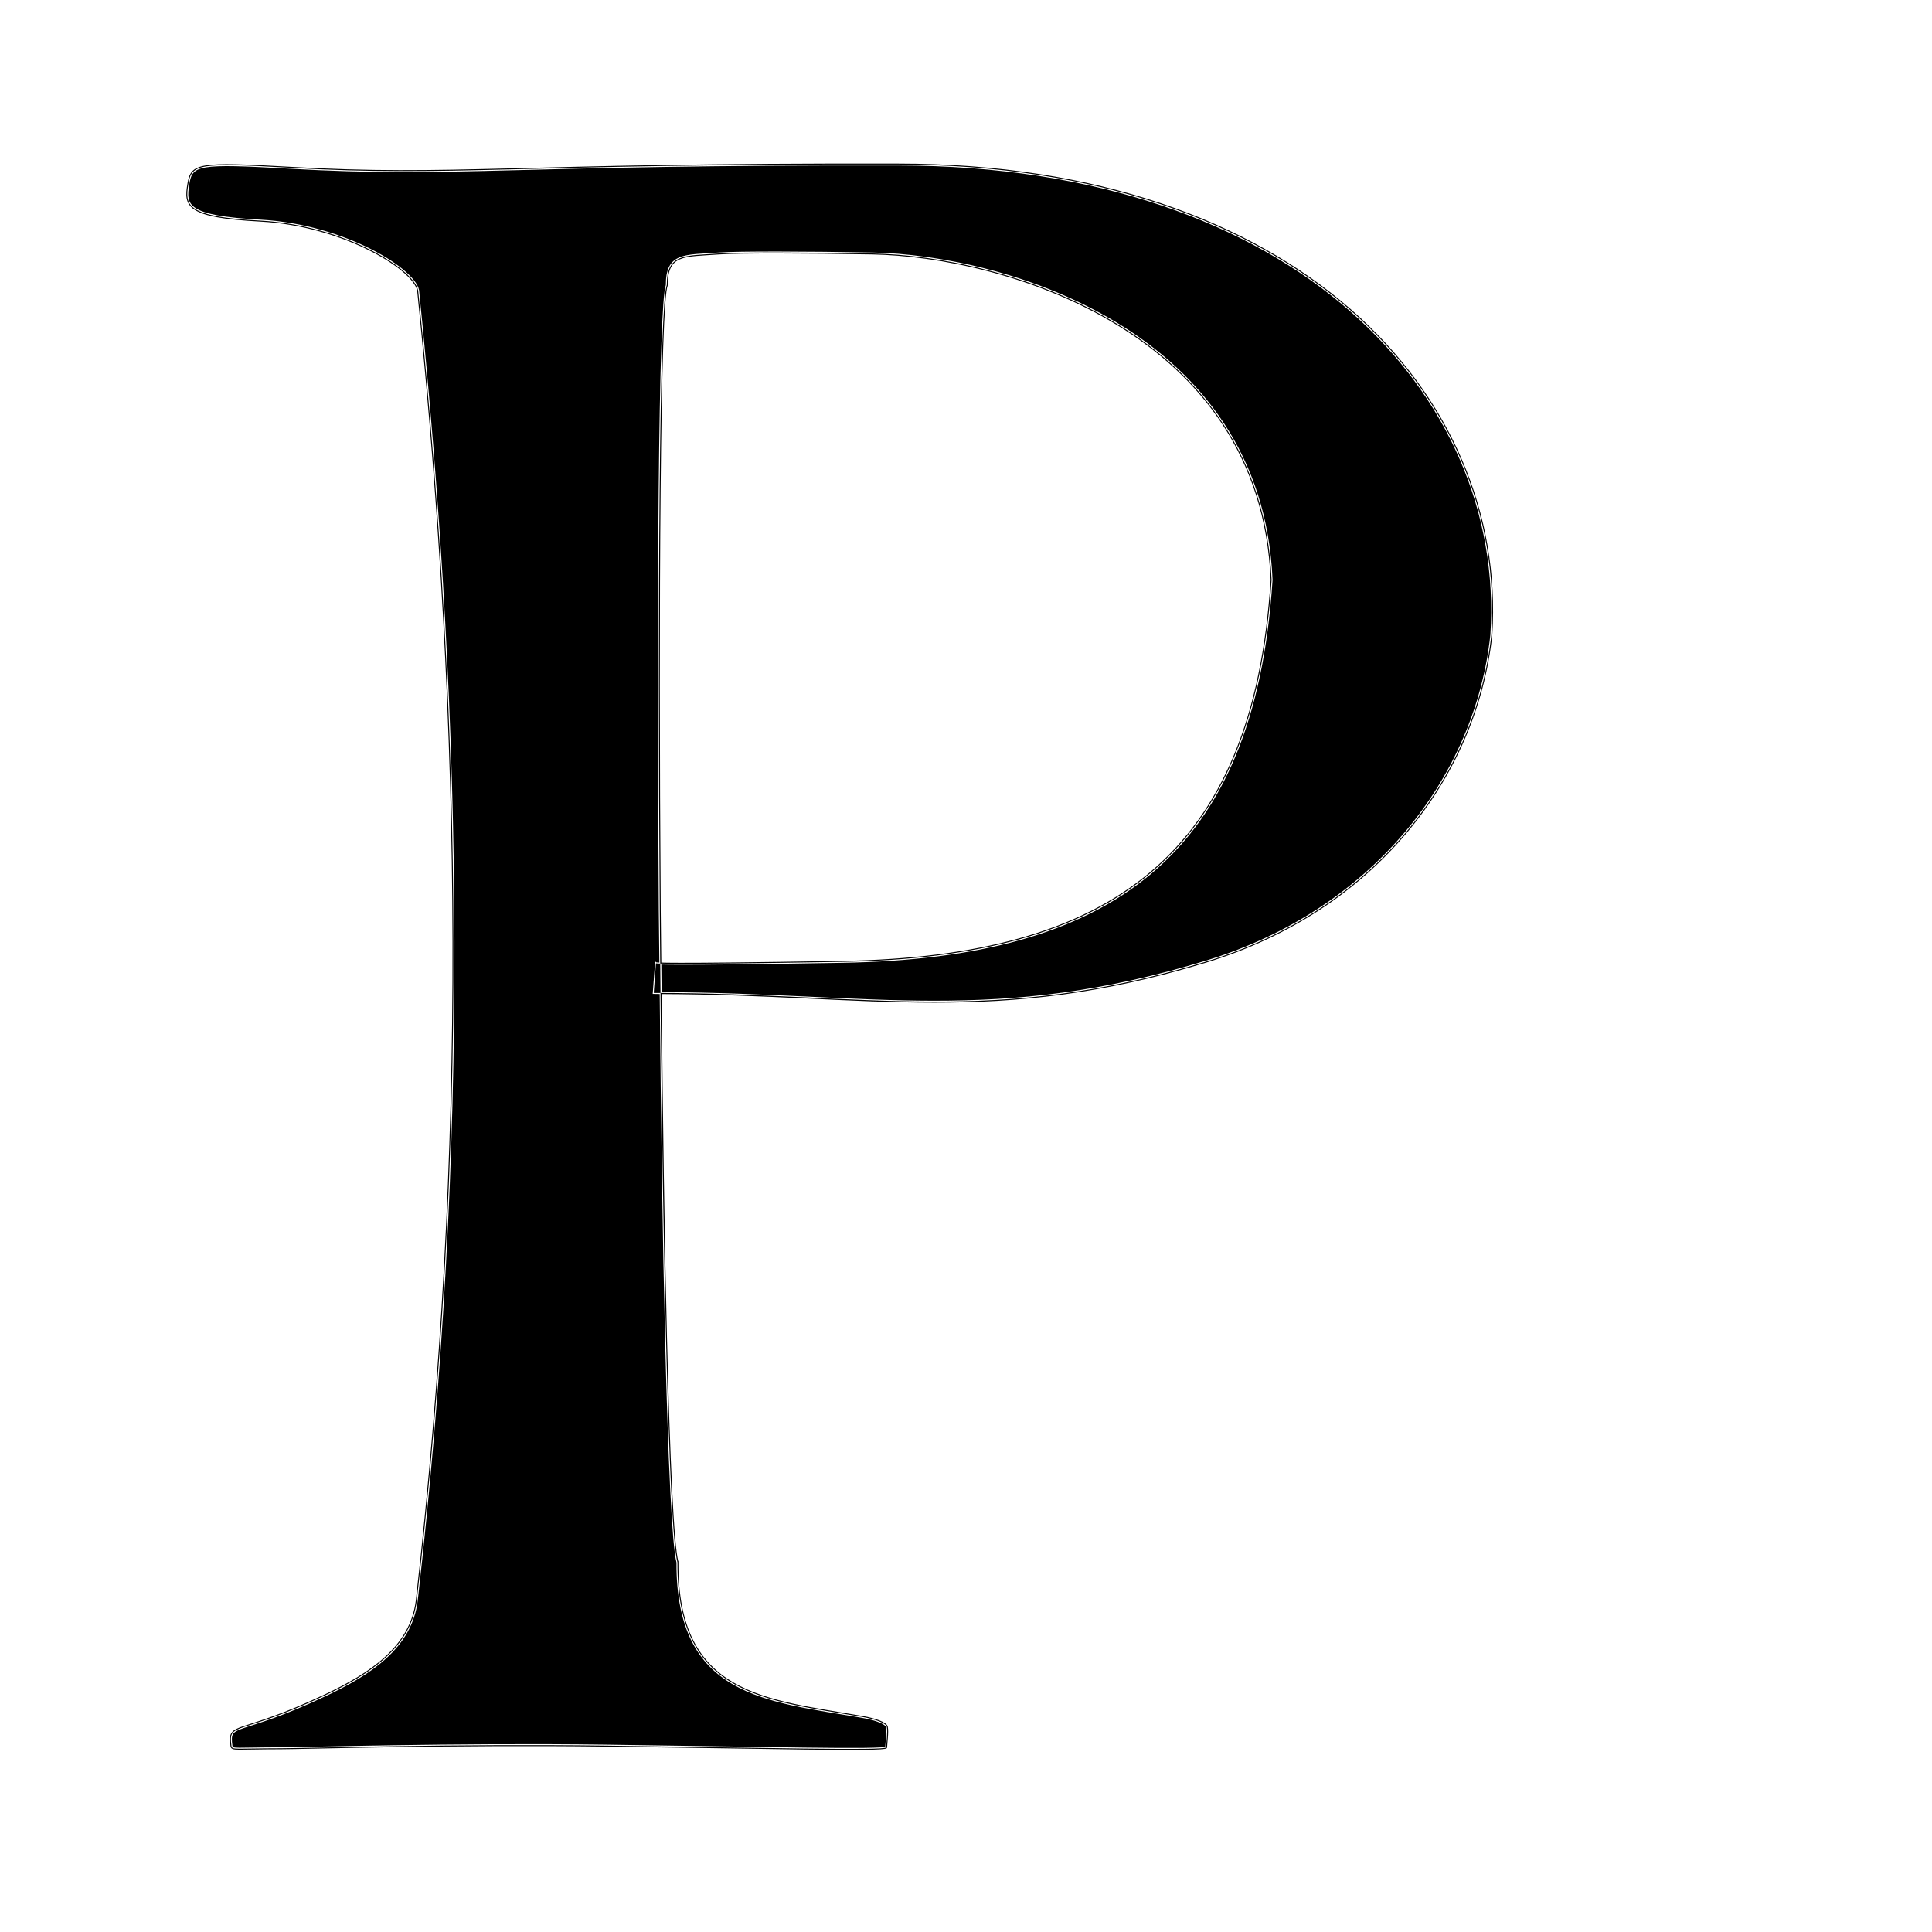
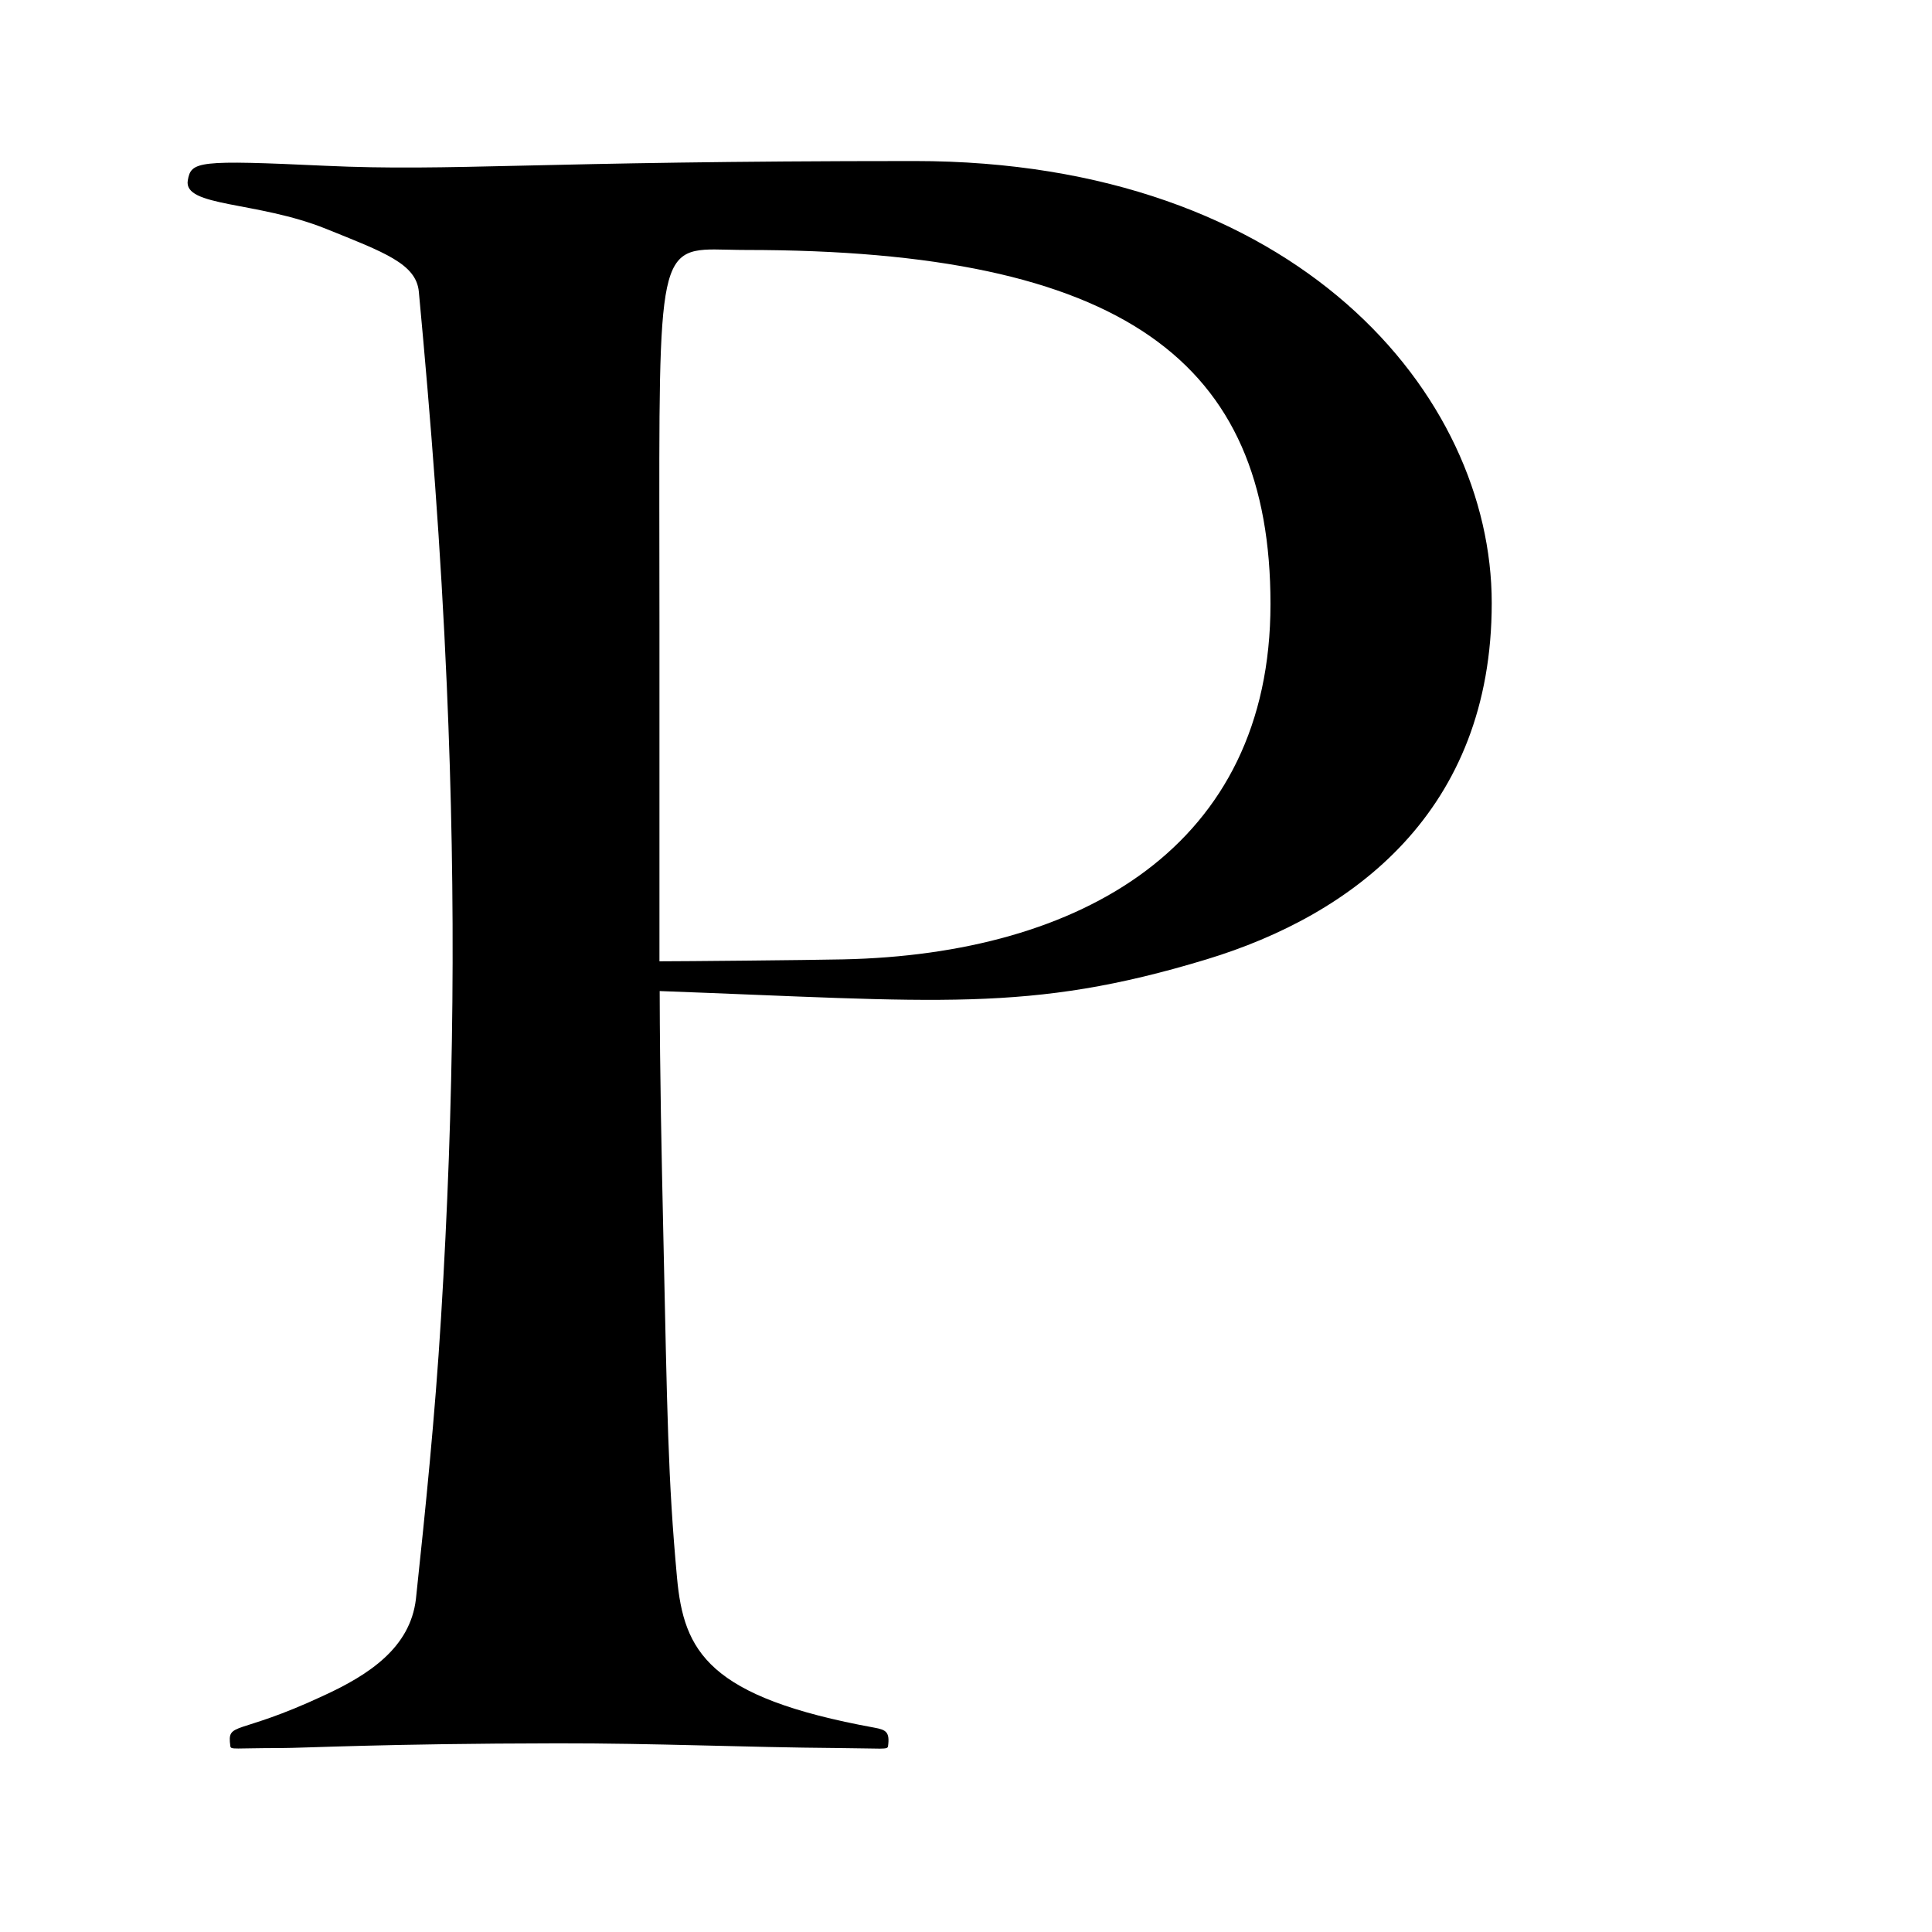
- <svg xmlns="http://www.w3.org/2000/svg" version="1.0" x="0px" y="0px" viewBox="0 0 1000 1000">
-   <path d="M 350.64 808.603 C 350.214 877.925 396.197 879.977 446.283 888.664 C 453.256 889.868 458.659 891.947 459.018 893.816 C 459.556 896.446 458.704 902.554 458.659 904.399 C 458.614 906.244 393.552 904.547 313.849 903.518 C 234.146 902.484 157.695 904.869 145.364 904.885 C 121.756 904.916 120.142 905.845 119.805 903.717 L 119.805 903.717 C 118.079 890.839 122.675 899.049 168.277 877.501 C 191.616 866.478 212.758 852.705 215.717 828.458 C 242.24 594.002 239.594 379.065 216.524 151.331 C 216.457 140.361 178.635 116.517 134.781 114.195 C 96.129 112.145 95.659 106.372 97.497 95.203 C 99.179 84.939 102.474 84.105 149.87 86.827 C 235.223 91.732 264.615 84.719 464.892 85.177 C 671.132 85.177 779.891 204.5 771.91 328.616 C 764.063 401.944 711.376 471.155 624.32 497.709 C 514.171 531.309 449.916 513.932 338.377 513.932 L 339.52 498.605 C 339.52 498.605 340.619 499.48 436.105 497.848 C 574.368 495.489 649.027 443.452 658.174 300.181 L 658.174 300.181 C 652.838 170.962 519.238 132.4 451.53 131.196 C 418.102 130.604 382.409 130.454 372.231 131.19 C 354.071 132.499 345.125 131.047 345.125 147.617 C 337.458 165.161 341.269 773.194 350.618 808.604 Z M 464.893 84.676 C 264.604 84.218 235.217 91.232 149.898 86.328 C 126.197 84.967 113.536 84.481 106.459 85.652 C 102.921 86.238 100.734 87.258 99.348 88.853 C 97.961 90.448 97.428 92.531 97.004 95.121 C 96.543 97.924 96.211 100.427 96.621 102.684 C 97.031 104.94 98.23 106.929 100.682 108.537 C 105.585 111.754 115.405 113.667 134.756 114.693 C 156.6 115.85 176.961 122.374 191.846 129.965 C 199.288 133.761 205.362 137.826 209.557 141.6 C 213.752 145.373 216.01 148.878 216.025 151.334 L 216.025 151.357 L 216.027 151.381 C 239.095 379.088 241.739 593.984 215.221 828.402 C 213.756 840.393 207.812 849.776 199.303 857.57 C 190.792 865.365 179.714 871.546 168.064 877.049 C 145.291 887.809 132.806 891.123 126.133 893.387 C 122.796 894.519 120.84 895.386 119.82 896.945 C 118.801 898.505 118.876 900.542 119.311 903.783 L 119.311 903.789 L 119.312 903.795 C 119.36 904.094 119.433 904.392 119.619 904.662 C 119.805 904.932 120.094 905.138 120.445 905.27 C 121.148 905.532 122.141 905.596 123.854 905.611 C 127.279 905.642 133.568 905.4 145.365 905.385 C 157.758 905.369 234.155 902.984 313.844 904.018 C 353.693 904.532 389.882 905.213 416.119 905.535 C 429.238 905.696 439.868 905.768 447.229 905.684 C 450.909 905.641 453.769 905.561 455.727 905.432 C 456.705 905.367 457.454 905.292 457.988 905.197 C 458.255 905.15 458.466 905.1 458.652 905.025 C 458.745 904.988 458.834 904.947 458.932 904.865 C 459.029 904.783 459.155 904.623 459.16 904.41 C 459.181 903.551 459.404 901.536 459.557 899.438 C 459.709 897.34 459.802 895.161 459.508 893.721 C 459.377 893.043 458.865 892.499 458.148 891.986 C 457.431 891.473 456.474 890.989 455.316 890.527 C 453.001 889.604 449.882 888.778 446.369 888.172 C 421.307 883.825 397.338 881.124 379.771 870.939 C 362.205 860.755 350.928 843.156 351.141 808.605 L 351.145 808.086 L 351.051 808.09 C 350.505 805.889 349.952 801.699 349.43 795.496 C 348.891 789.103 348.375 780.751 347.883 770.73 C 346.899 750.688 346.012 723.966 345.236 692.84 C 343.97 642.041 343.085 578.887 342.453 514.502 C 451.335 514.931 515.63 531.387 624.465 498.188 C 711.699 471.579 764.538 402.201 772.406 328.67 L 772.408 328.658 L 772.408 328.648 C 776.409 266.435 751.141 205.415 699.062 159.977 C 646.984 114.538 568.109 84.676 464.893 84.676 Z M 464.891 85.676 L 464.893 85.676 C 567.916 85.676 646.541 115.478 698.406 160.73 C 750.269 205.98 775.388 266.675 771.41 328.574 C 763.58 401.696 711.047 470.732 624.174 497.23 C 515.528 530.373 451.428 513.929 342.443 513.502 C 342.396 508.693 342.332 504.055 342.289 499.23 C 344.025 499.281 346.529 499.333 352.004 499.34 C 364.22 499.354 388.369 499.164 436.113 498.348 C 505.306 497.167 558.662 483.559 595.879 452.24 C 633.095 420.922 654.093 371.931 658.672 300.213 L 658.674 300.188 L 658.674 300.16 C 655.999 235.381 621.134 193.261 578.502 167.256 C 535.87 141.251 485.482 131.299 451.539 130.695 C 418.106 130.103 382.463 129.949 372.195 130.691 C 363.134 131.345 356.348 131.278 351.676 133.219 C 349.34 134.189 347.536 135.7 346.361 138.018 C 345.186 140.336 344.625 143.43 344.625 147.617 C 344.357 148.299 344.15 149.306 343.943 150.891 C 343.724 152.573 343.518 154.787 343.322 157.506 C 342.93 162.943 342.583 170.395 342.277 179.586 C 341.666 197.967 341.221 223.299 340.934 253.312 C 340.359 313.34 340.409 392.098 340.99 471.414 C 341.057 480.49 341.199 489.154 341.279 498.217 C 341.268 498.216 341.213 498.217 341.201 498.217 C 340.409 498.189 339.999 498.162 339.801 498.143 C 339.754 498.138 339.755 498.138 339.73 498.135 L 339.092 497.625 L 337.838 514.432 L 338.377 514.432 C 339.455 514.432 340.384 514.481 341.453 514.484 C 342.085 578.883 342.971 642.052 344.238 692.865 C 345.014 723.996 345.9 750.723 346.885 770.779 C 347.377 780.807 347.893 789.168 348.434 795.58 C 348.974 801.993 349.528 806.436 350.135 808.732 L 350.146 808.779 C 349.976 843.426 361.462 861.48 379.27 871.805 C 397.11 882.148 421.173 884.816 446.197 889.156 L 446.199 889.156 L 446.199 889.158 C 449.659 889.756 452.727 890.571 454.945 891.455 C 456.055 891.897 456.952 892.359 457.566 892.799 C 458.181 893.239 458.478 893.654 458.527 893.91 L 458.527 893.914 L 458.527 893.916 C 458.771 895.106 458.709 897.292 458.559 899.365 C 458.416 901.329 458.224 903.092 458.182 904.121 C 458.096 904.148 457.997 904.18 457.814 904.213 C 457.352 904.295 456.62 904.37 455.66 904.434 C 453.74 904.561 450.888 904.641 447.217 904.684 C 439.874 904.768 429.248 904.696 416.133 904.535 C 389.902 904.213 353.709 903.532 313.855 903.018 C 234.139 901.984 157.632 904.369 145.363 904.385 C 133.553 904.4 127.229 904.641 123.861 904.611 C 122.178 904.596 121.227 904.495 120.795 904.334 C 120.579 904.253 120.503 904.182 120.443 904.096 C 120.385 904.01 120.337 903.872 120.301 903.643 C 119.873 900.451 119.875 898.687 120.656 897.492 C 121.438 896.296 123.156 895.453 126.453 894.334 C 133.047 892.097 145.661 888.74 168.49 877.953 C 180.18 872.432 191.342 866.216 199.977 858.307 C 208.612 850.398 214.719 840.774 216.215 828.52 L 216.215 828.516 L 216.215 828.514 C 242.74 594.036 240.094 379.073 217.025 151.328 C 217.007 148.299 214.511 144.711 210.225 140.855 C 205.939 137 199.804 132.901 192.301 129.074 C 177.294 121.421 156.818 114.861 134.809 113.695 C 115.507 112.672 105.766 110.676 101.23 107.701 C 98.963 106.214 97.973 104.537 97.603 102.506 C 97.234 100.475 97.532 98.065 97.99 95.283 C 98.407 92.742 98.918 90.873 100.104 89.51 C 101.289 88.147 103.203 87.204 106.623 86.639 C 113.463 85.507 126.148 85.966 149.842 87.326 C 235.228 92.234 264.626 85.218 464.891 85.676 Z M 403.145 131.197 C 417.519 131.216 434.81 131.399 451.521 131.695 C 485.286 132.296 535.551 142.228 577.98 168.109 C 620.406 193.989 655.005 235.754 657.672 300.184 C 653.099 371.717 632.195 420.373 595.236 451.475 C 558.271 482.582 505.166 496.169 436.096 497.348 C 388.354 498.164 364.21 498.354 352.006 498.34 C 346.513 498.333 343.994 498.279 342.279 498.229 C 342.199 489.159 342.057 480.488 341.99 471.406 C 341.409 392.095 341.359 313.341 341.934 253.322 C 342.221 223.313 342.664 197.986 343.275 179.619 C 343.581 170.436 343.928 162.992 344.318 157.578 C 344.513 154.871 344.72 152.672 344.936 151.021 C 345.151 149.371 345.398 148.242 345.584 147.816 L 345.625 147.721 L 345.625 147.617 C 345.625 143.52 346.182 140.58 347.252 138.469 C 348.322 136.358 349.89 135.044 352.061 134.143 C 356.401 132.34 363.168 132.344 372.268 131.688 C 377.313 131.323 388.77 131.178 403.145 131.197 Z M 339.98 499.154 C 340.234 499.174 340.514 499.194 341.166 499.217 C 341.184 499.217 341.27 499.218 341.289 499.219 C 341.332 504.042 341.396 508.677 341.443 513.484 C 340.564 513.482 339.799 513.442 338.914 513.441 L 339.98 499.154 Z" />
+ <svg viewBox="0 0 1000 1000">
+   <path d="M473.4 83.35c-198.1 0-239.14 5.5-305.18 2.45-66.04-3.06-69.3-2.35-71.02 7.55-2.4 13.88 35.74 10.66 71.58 25.1 30.13 12.15 46.66 18.08 48.01 32.56 6.26 67.11 11.33 131.46 14.48 203.99 4.85 111.56 3.84 215.6-3 327.17-3.16 51.52-8 98.55-13 145.57-3 25.02-24.02 39.03-48.03 50.03-45.03 21.01-49.76 12.97-48.02 26.02.26 1.98 2 1 26.01 1 12 0 54.23-2.32 143.28-2.45 50.38-.08 96.43 2.07 145.13 2.44 23.68.18 25.75.99 26.01-1 .98-7.3-1.06-8.45-7.04-9.54-86.28-15.73-98.68-39.54-102.19-77.63-4.72-51.26-5.05-84.91-7.09-177.96-.9-41.42-1.77-80.81-1.88-125.68 143.94 5.27 191 11.54 283.03-16.4 76.02-23.08 147.64-76.71 147.64-184.48S671.5 83.35 473.4 83.35Zm-103.2 45.78c4.53 0 9.78.25 15.85.25 195.56 0 271.55 57.78 271.55 183.25 0 125.48-98.16 181.34-221.22 183.94-19.03.4-83.04 1-95.05 1v-174.6c0-182.86-2.93-193.93 28.86-193.85Z" />
</svg>
